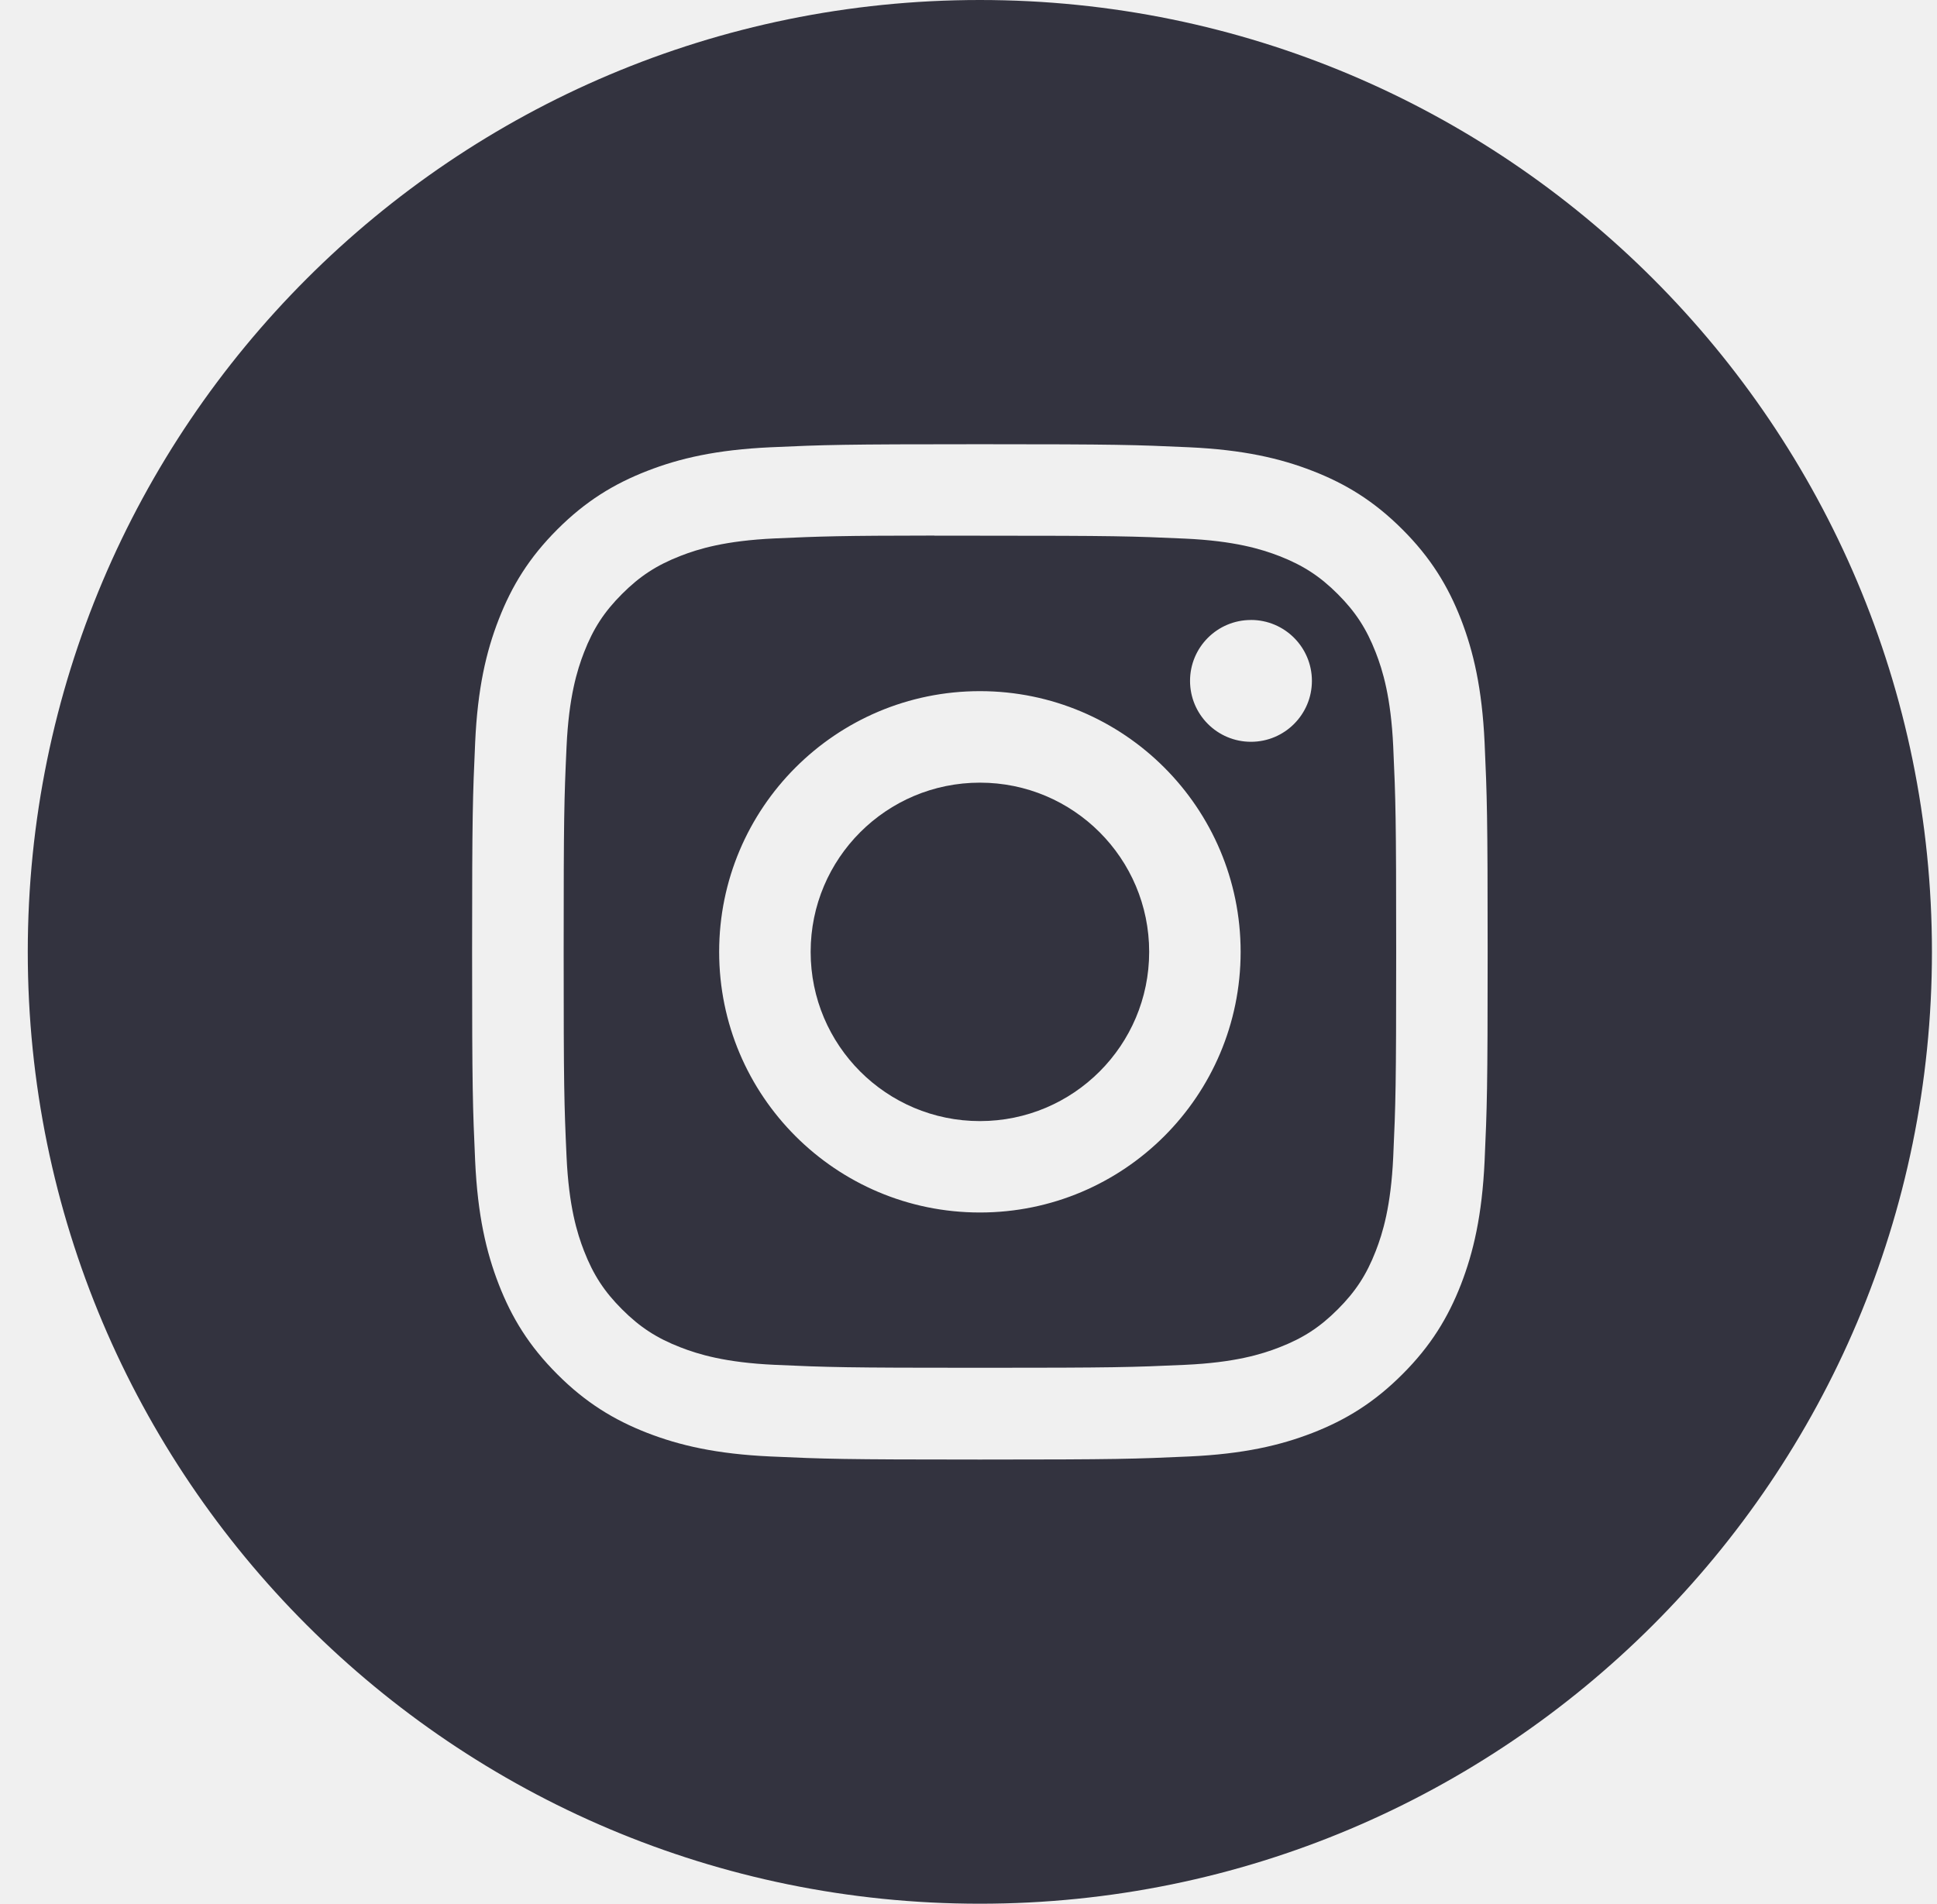
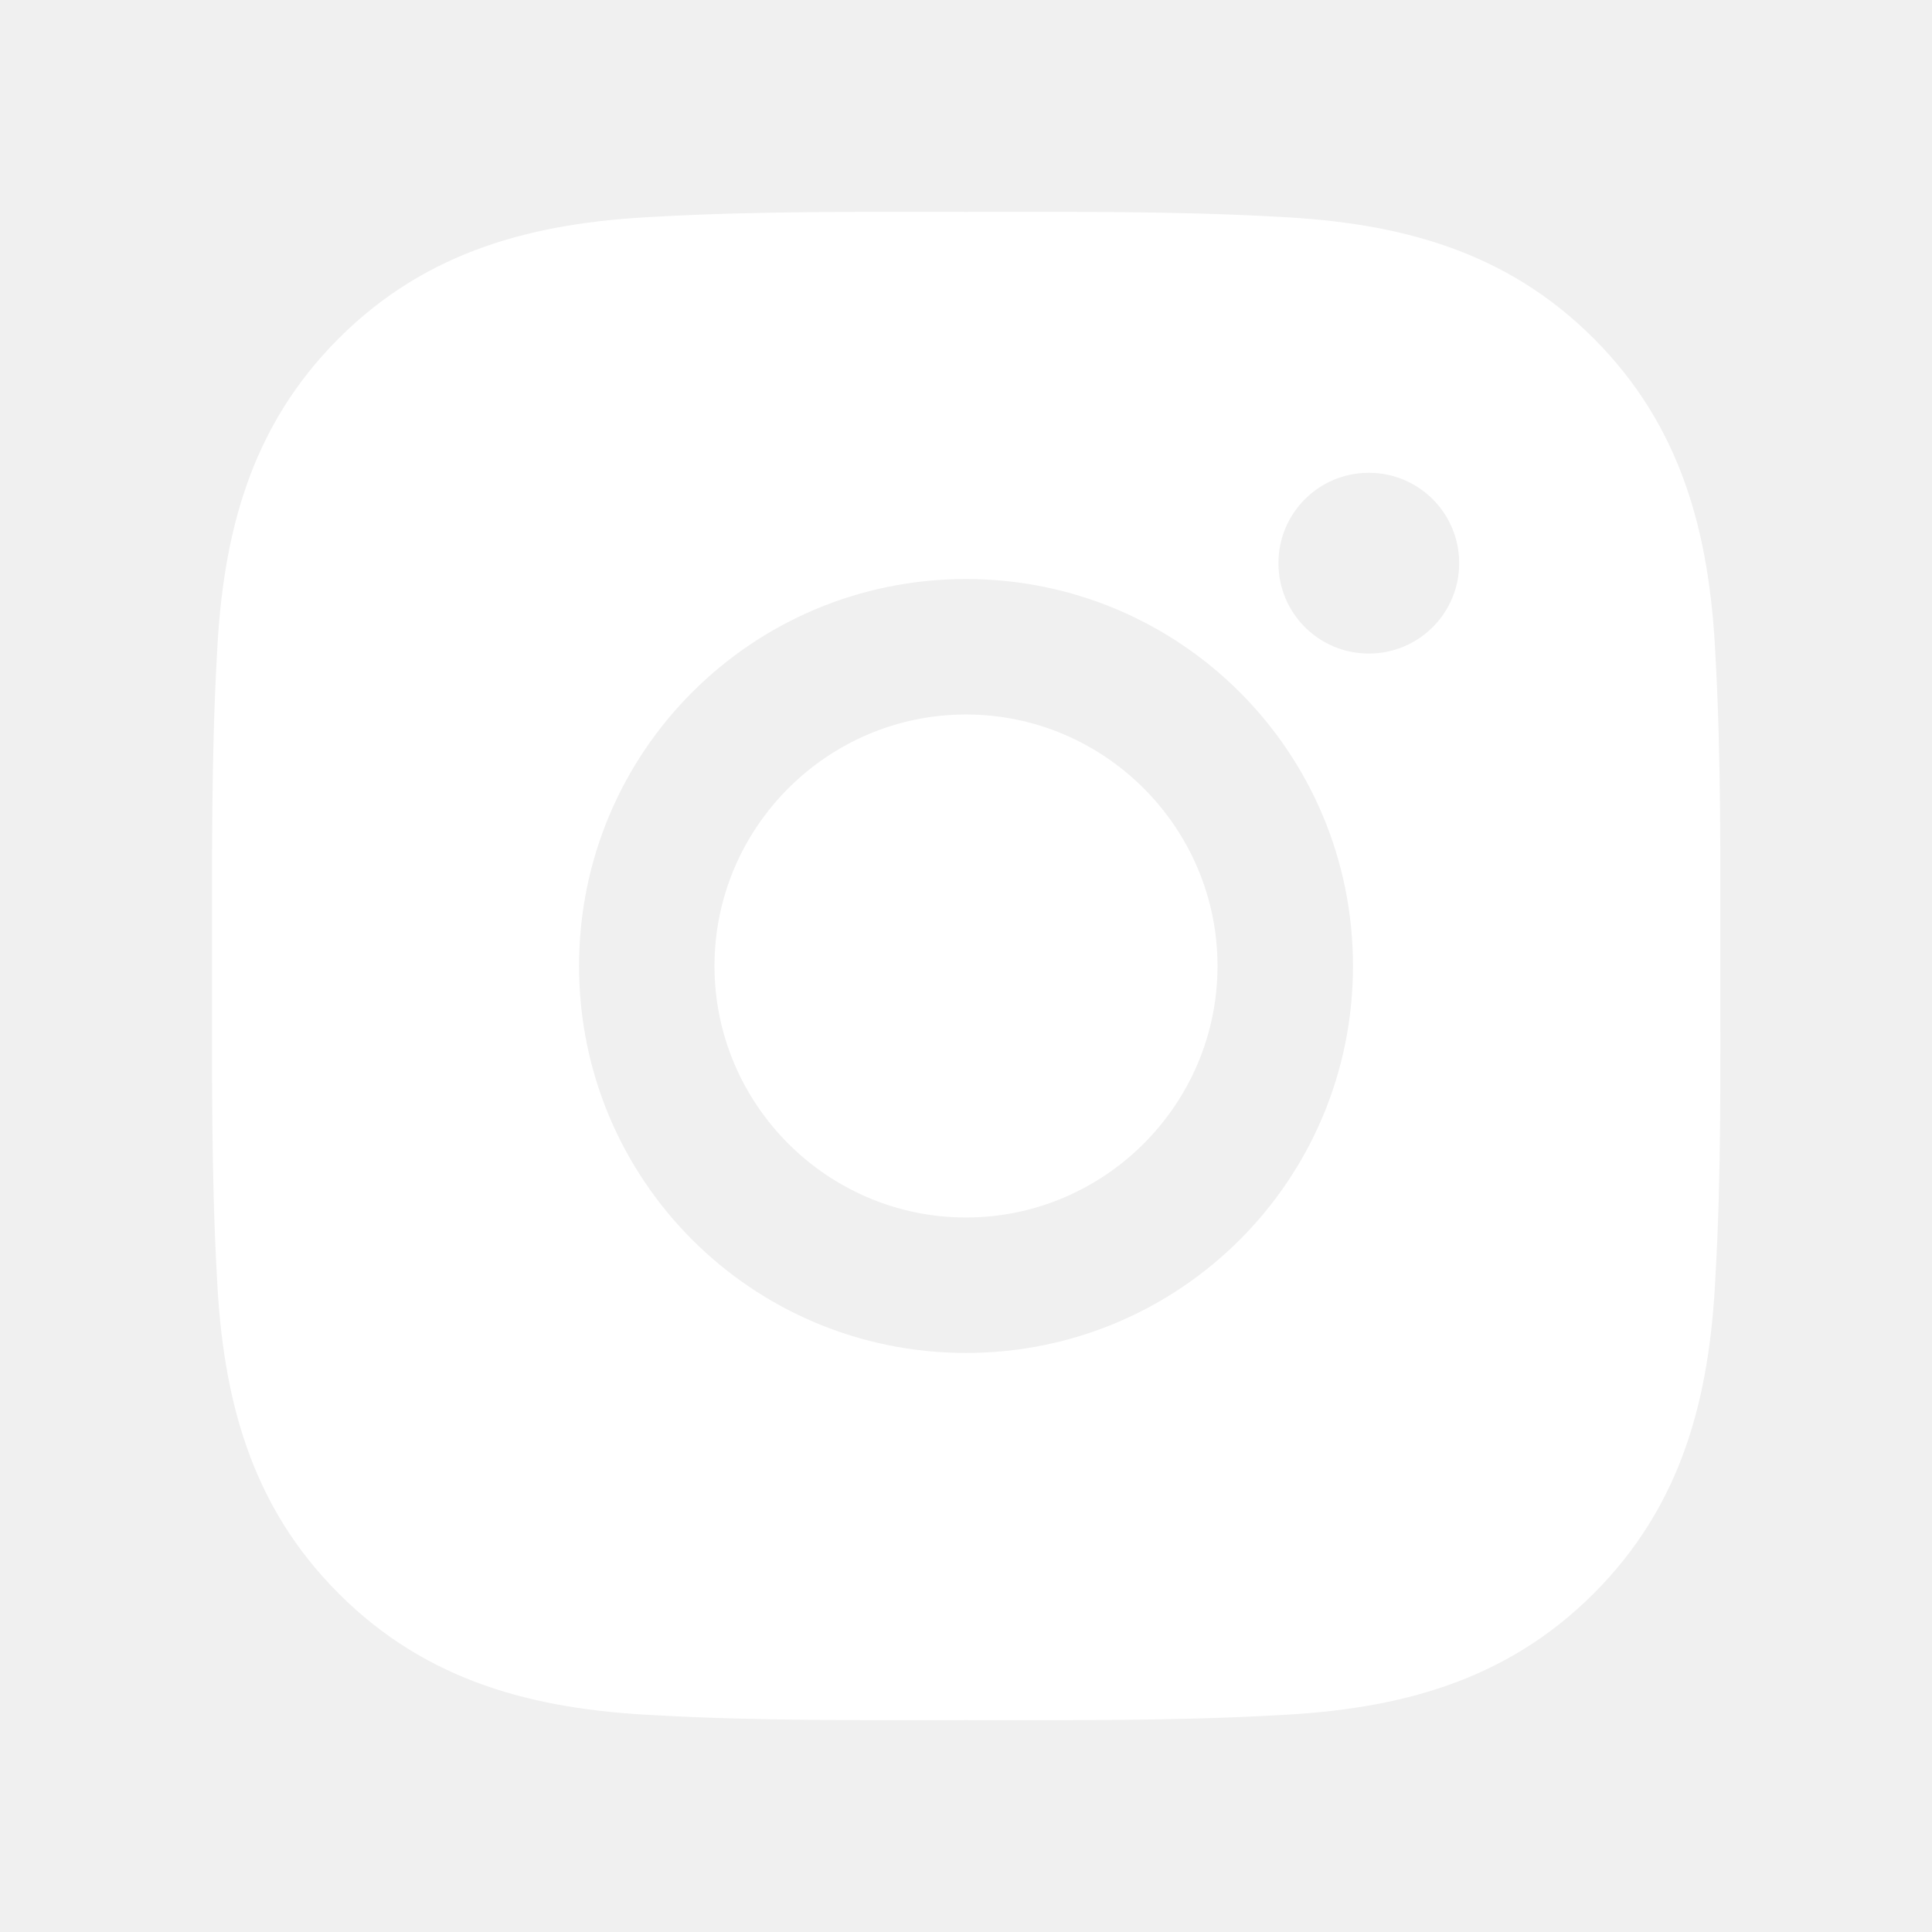
- <svg xmlns="http://www.w3.org/2000/svg" width="59" height="58" viewBox="0 0 59 58" fill="none">
-   <path fill-rule="evenodd" clip-rule="evenodd" d="M29.846 0C13.83 0 0.846 12.984 0.846 29C0.846 45.016 13.83 58 29.846 58C45.862 58 58.846 45.016 58.846 29C58.846 12.984 45.862 0 29.846 0ZM23.471 13.627C25.12 13.552 25.648 13.534 29.848 13.534H29.843C34.045 13.534 34.57 13.552 36.22 13.627C37.867 13.703 38.991 13.963 39.977 14.346C40.995 14.741 41.856 15.269 42.716 16.129C43.577 16.989 44.105 17.852 44.501 18.869C44.882 19.853 45.143 20.977 45.22 22.623C45.294 24.273 45.313 24.8 45.313 29.001C45.313 33.201 45.294 33.727 45.22 35.377C45.143 37.023 44.882 38.147 44.501 39.131C44.105 40.148 43.577 41.011 42.716 41.87C41.857 42.731 40.995 43.26 39.978 43.656C38.994 44.038 37.869 44.299 36.222 44.374C34.573 44.449 34.047 44.468 29.846 44.468C25.646 44.468 25.119 44.449 23.469 44.374C21.823 44.299 20.699 44.038 19.715 43.656C18.698 43.26 17.835 42.731 16.976 41.87C16.116 41.011 15.587 40.148 15.192 39.13C14.81 38.147 14.549 37.023 14.473 35.377C14.399 33.727 14.38 33.201 14.38 29.001C14.38 24.8 14.399 24.273 14.473 22.623C14.547 20.977 14.808 19.853 15.192 18.869C15.588 17.852 16.116 16.989 16.977 16.129C17.837 15.269 18.699 14.741 19.717 14.346C20.7 13.963 21.824 13.703 23.471 13.627Z" fill="#33333F" />
-   <path fill-rule="evenodd" clip-rule="evenodd" d="M28.46 16.321C28.73 16.32 29.02 16.32 29.332 16.321L29.848 16.321C33.978 16.321 34.467 16.336 36.098 16.41C37.606 16.479 38.424 16.731 38.97 16.942C39.691 17.223 40.206 17.558 40.747 18.099C41.288 18.64 41.623 19.156 41.904 19.878C42.116 20.422 42.368 21.241 42.437 22.749C42.511 24.379 42.527 24.869 42.527 28.997C42.527 33.124 42.511 33.614 42.437 35.245C42.368 36.753 42.116 37.571 41.904 38.116C41.624 38.838 41.288 39.352 40.747 39.892C40.206 40.434 39.692 40.769 38.97 41.049C38.425 41.262 37.606 41.513 36.098 41.582C34.468 41.656 33.978 41.672 29.848 41.672C25.718 41.672 25.229 41.656 23.598 41.582C22.09 41.513 21.272 41.261 20.726 41.049C20.004 40.769 19.489 40.434 18.948 39.892C18.406 39.351 18.071 38.837 17.79 38.114C17.578 37.57 17.326 36.752 17.257 35.243C17.183 33.613 17.169 33.123 17.169 28.993C17.169 24.863 17.183 24.375 17.257 22.745C17.326 21.237 17.578 20.419 17.79 19.873C18.07 19.151 18.406 18.636 18.948 18.095C19.489 17.553 20.004 17.218 20.726 16.937C21.271 16.724 22.09 16.473 23.598 16.404C25.025 16.34 25.578 16.32 28.46 16.317V16.321ZM38.104 18.889C37.079 18.889 36.248 19.719 36.248 20.744C36.248 21.769 37.079 22.6 38.104 22.6C39.128 22.6 39.96 21.769 39.96 20.744C39.96 19.719 39.128 18.888 38.104 18.888V18.889ZM21.905 29C21.905 24.614 25.461 21.057 29.848 21.057H29.848C34.234 21.057 37.789 24.614 37.789 29C37.789 33.387 34.234 36.941 29.848 36.941C25.461 36.941 21.905 33.387 21.905 29Z" fill="#33333F" />
-   <path fill-rule="evenodd" clip-rule="evenodd" d="M29.848 23.845C32.695 23.845 35.003 26.153 35.003 29C35.003 31.848 32.695 34.156 29.848 34.156C27 34.156 24.692 31.848 24.692 29C24.692 26.153 27 23.845 29.848 23.845V23.845Z" fill="#33333F" />
+ <svg xmlns="http://www.w3.org/2000/svg" width="60" height="60" viewBox="0 0 60 60" fill="none">
+   <path d="M30 22.189C25.699 22.189 22.189 25.699 22.189 30C22.189 34.301 25.699 37.81 30 37.81C34.301 37.81 37.811 34.301 37.811 30C37.811 25.699 34.301 22.189 30 22.189ZM53.426 30C53.426 26.765 53.455 23.56 53.273 20.332C53.092 16.582 52.236 13.254 49.494 10.511C46.746 7.763 43.424 6.914 39.674 6.732C36.44 6.551 33.234 6.58 30.006 6.58C26.771 6.58 23.566 6.551 20.338 6.732C16.588 6.914 13.26 7.769 10.518 10.511C7.77 13.26 6.92 16.582 6.738 20.332C6.557 23.566 6.586 26.771 6.586 30C6.586 33.228 6.557 36.439 6.738 39.668C6.92 43.418 7.775 46.746 10.518 49.488C13.266 52.236 16.588 53.086 20.338 53.267C23.572 53.449 26.777 53.42 30.006 53.42C33.24 53.42 36.445 53.449 39.674 53.267C43.424 53.086 46.752 52.23 49.494 49.488C52.242 46.74 53.092 43.418 53.273 39.668C53.461 36.439 53.426 33.234 53.426 30ZM30 42.017C23.35 42.017 17.983 36.65 17.983 30C17.983 23.349 23.35 17.982 30 17.982C36.65 17.982 42.018 23.349 42.018 30C42.018 36.65 36.65 42.017 30 42.017ZM42.51 20.297C40.957 20.297 39.703 19.043 39.703 17.49C39.703 15.937 40.957 14.683 42.51 14.683C44.062 14.683 45.316 15.937 45.316 17.49C45.317 17.859 45.245 18.224 45.104 18.565C44.963 18.905 44.756 19.215 44.495 19.476C44.235 19.736 43.925 19.943 43.584 20.084C43.244 20.225 42.879 20.297 42.51 20.297Z" fill="white" />
</svg>
